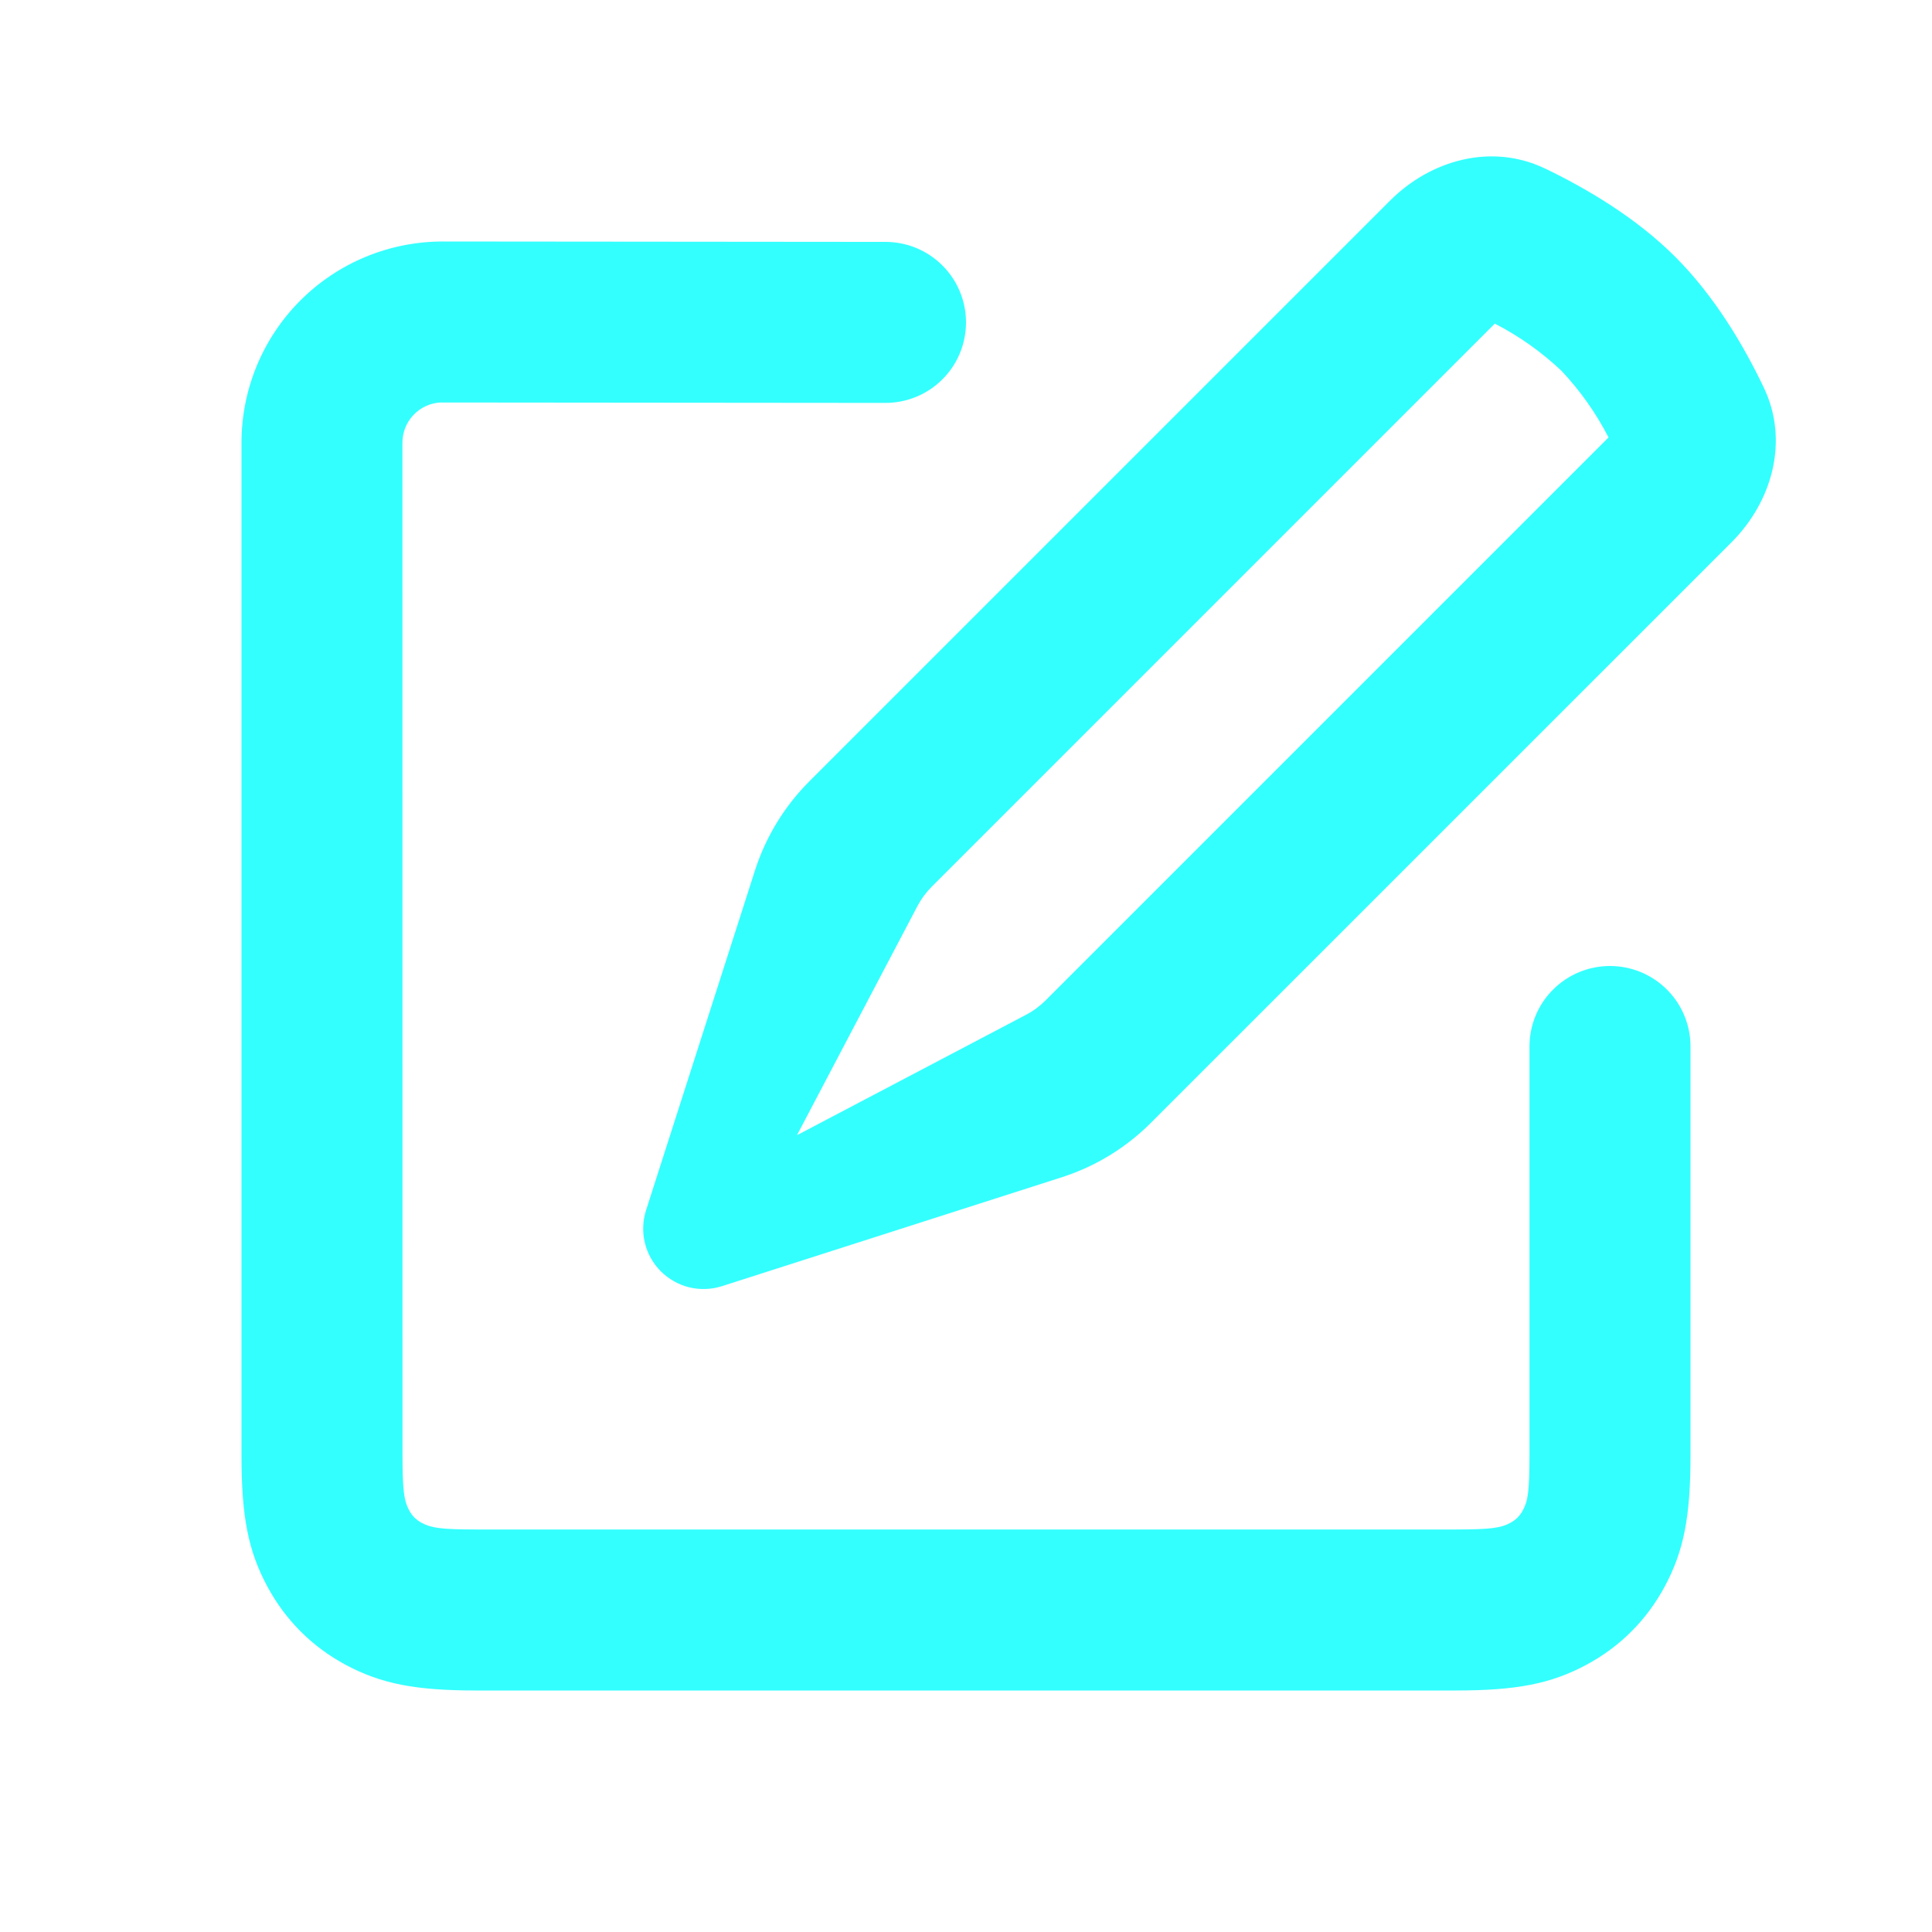
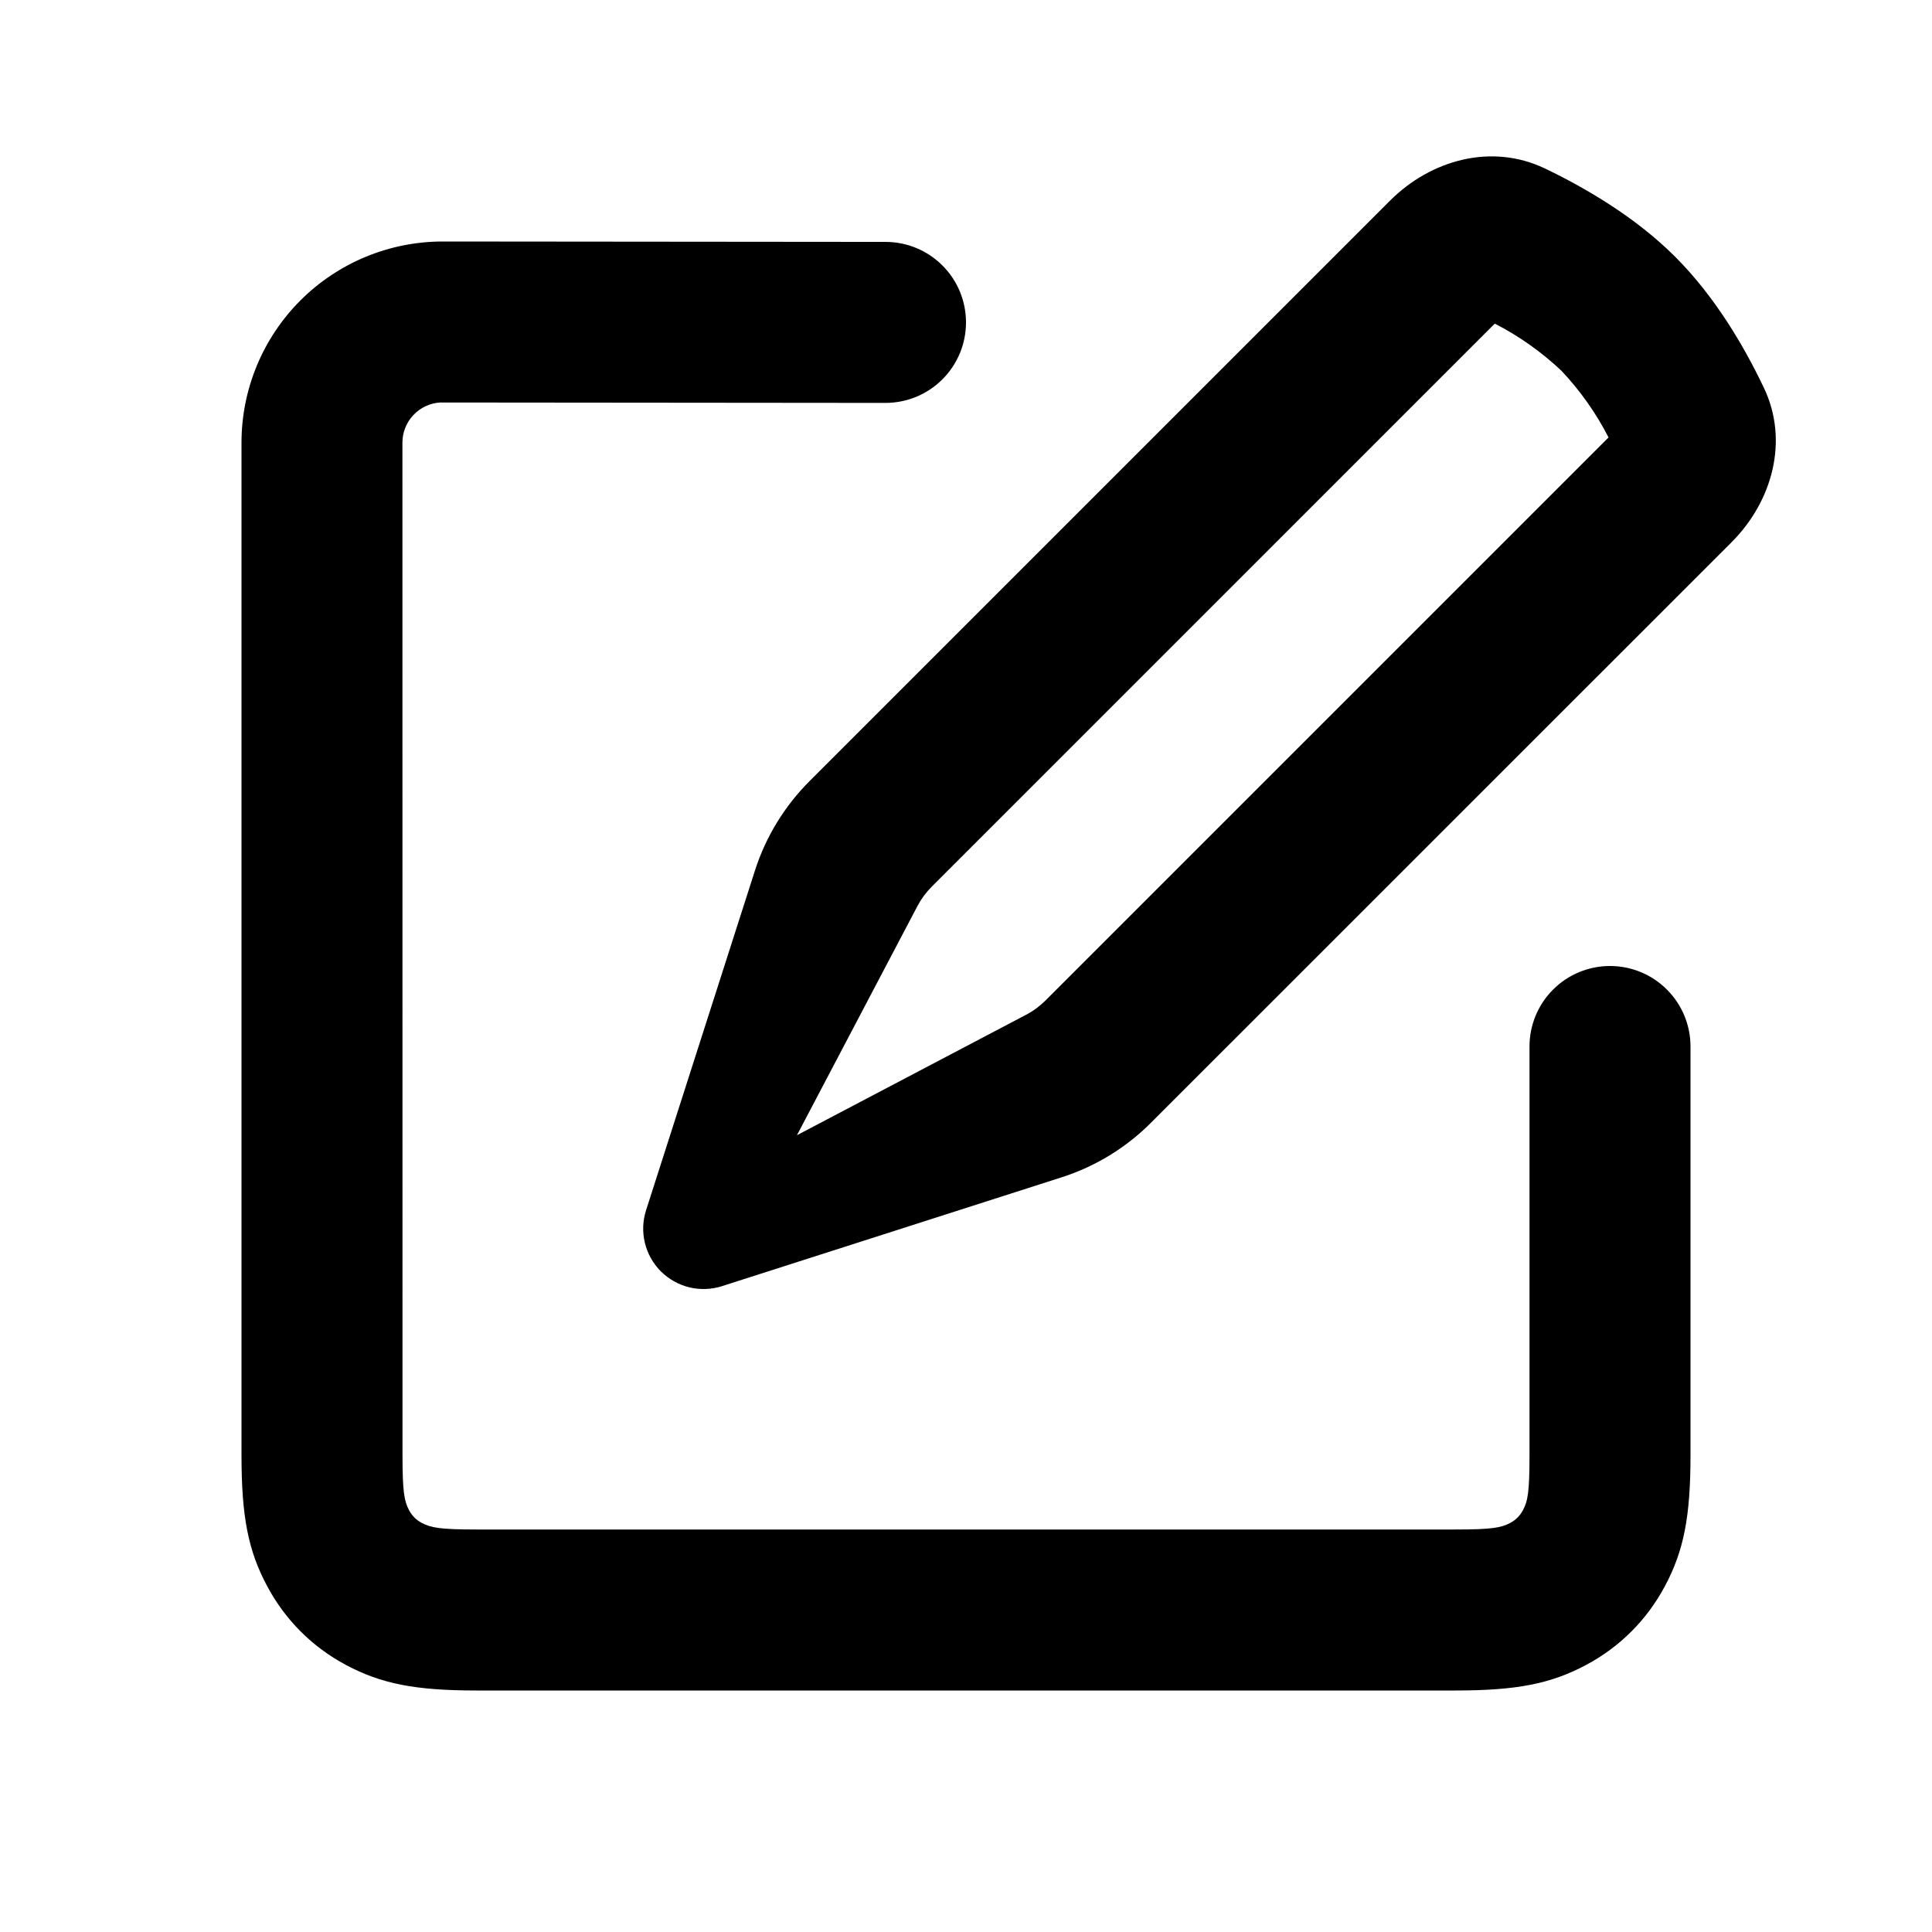
<svg xmlns="http://www.w3.org/2000/svg" width="24" height="24" viewBox="0 0 24 24" fill="none">
-   <path fill-rule="evenodd" clip-rule="evenodd" d="M19.186 2.09C19.707 2.34 20.322 2.702 20.811 3.191C21.301 3.681 21.663 4.295 21.911 4.816C22.224 5.47 22.021 6.224 21.51 6.736L14.296 13.949C13.986 14.259 13.608 14.49 13.191 14.624L8.969 15.977C8.838 16.019 8.697 16.024 8.563 15.992C8.429 15.959 8.307 15.89 8.209 15.793C8.112 15.695 8.043 15.573 8.011 15.439C7.978 15.305 7.984 15.164 8.026 15.033L9.379 10.812C9.513 10.395 9.744 10.017 10.053 9.707L17.267 2.493C17.779 1.981 18.533 1.779 19.187 2.091L19.186 2.09ZM19.397 4.606C19.15 4.373 18.871 4.175 18.569 4.02L11.575 11.014C11.504 11.085 11.444 11.166 11.397 11.255L9.9 14.102L12.746 12.606C12.836 12.559 12.917 12.499 12.988 12.428L19.982 5.434C19.827 5.132 19.63 4.853 19.397 4.606ZM4.999 5.5C4.999 5.372 5.047 5.249 5.135 5.156C5.223 5.063 5.342 5.007 5.47 5L11 5.005C11.265 5.005 11.52 4.9 11.707 4.712C11.895 4.525 12 4.27 12 4.005C12 3.74 11.895 3.485 11.707 3.298C11.52 3.11 11.265 3.005 11 3.005L5.5 3C4.837 3 4.201 3.263 3.732 3.732C3.263 4.201 3 4.837 3 5.5V18.077C3 18.837 3.082 19.262 3.319 19.704C3.543 20.123 3.877 20.458 4.296 20.682C4.738 20.918 5.162 21 5.923 21H18.077C18.837 21 19.262 20.918 19.704 20.682C20.124 20.458 20.458 20.123 20.682 19.704C20.918 19.262 21 18.838 21 18.077V13C21 12.735 20.895 12.48 20.707 12.293C20.52 12.105 20.265 12 20 12C19.735 12 19.48 12.105 19.293 12.293C19.105 12.48 19 12.735 19 13V18.077C19 18.536 18.979 18.648 18.918 18.761C18.883 18.828 18.828 18.883 18.761 18.918C18.648 18.978 18.536 19 18.077 19H5.923C5.464 19 5.353 18.978 5.239 18.918C5.172 18.883 5.117 18.828 5.082 18.761C5.022 18.648 5 18.536 5 18.077L4.999 5.5Z" fill="#33FFFF" />
+   <path fill-rule="evenodd" clip-rule="evenodd" d="M19.186 2.09C19.707 2.34 20.322 2.702 20.811 3.191C21.301 3.681 21.663 4.295 21.911 4.816C22.224 5.47 22.021 6.224 21.51 6.736L14.296 13.949C13.986 14.259 13.608 14.49 13.191 14.624L8.969 15.977C8.838 16.019 8.697 16.024 8.563 15.992C8.429 15.959 8.307 15.89 8.209 15.793C8.112 15.695 8.043 15.573 8.011 15.439C7.978 15.305 7.984 15.164 8.026 15.033L9.379 10.812C9.513 10.395 9.744 10.017 10.053 9.707L17.267 2.493C17.779 1.981 18.533 1.779 19.187 2.091L19.186 2.09ZM19.397 4.606C19.15 4.373 18.871 4.175 18.569 4.02L11.575 11.014C11.504 11.085 11.444 11.166 11.397 11.255L9.9 14.102L12.746 12.606C12.836 12.559 12.917 12.499 12.988 12.428L19.982 5.434C19.827 5.132 19.63 4.853 19.397 4.606ZM4.999 5.5C4.999 5.372 5.047 5.249 5.135 5.156C5.223 5.063 5.342 5.007 5.47 5L11 5.005C11.265 5.005 11.52 4.9 11.707 4.712C11.895 4.525 12 4.27 12 4.005C12 3.74 11.895 3.485 11.707 3.298C11.52 3.11 11.265 3.005 11 3.005L5.5 3C4.837 3 4.201 3.263 3.732 3.732C3.263 4.201 3 4.837 3 5.5V18.077C3 18.837 3.082 19.262 3.319 19.704C3.543 20.123 3.877 20.458 4.296 20.682C4.738 20.918 5.162 21 5.923 21H18.077C18.837 21 19.262 20.918 19.704 20.682C20.124 20.458 20.458 20.123 20.682 19.704C20.918 19.262 21 18.838 21 18.077V13C21 12.735 20.895 12.48 20.707 12.293C20.52 12.105 20.265 12 20 12C19.735 12 19.48 12.105 19.293 12.293C19.105 12.48 19 12.735 19 13V18.077C19 18.536 18.979 18.648 18.918 18.761C18.883 18.828 18.828 18.883 18.761 18.918C18.648 18.978 18.536 19 18.077 19H5.923C5.464 19 5.353 18.978 5.239 18.918C5.172 18.883 5.117 18.828 5.082 18.761C5.022 18.648 5 18.536 5 18.077L4.999 5.5Z" fill="currentColor" />
</svg>
